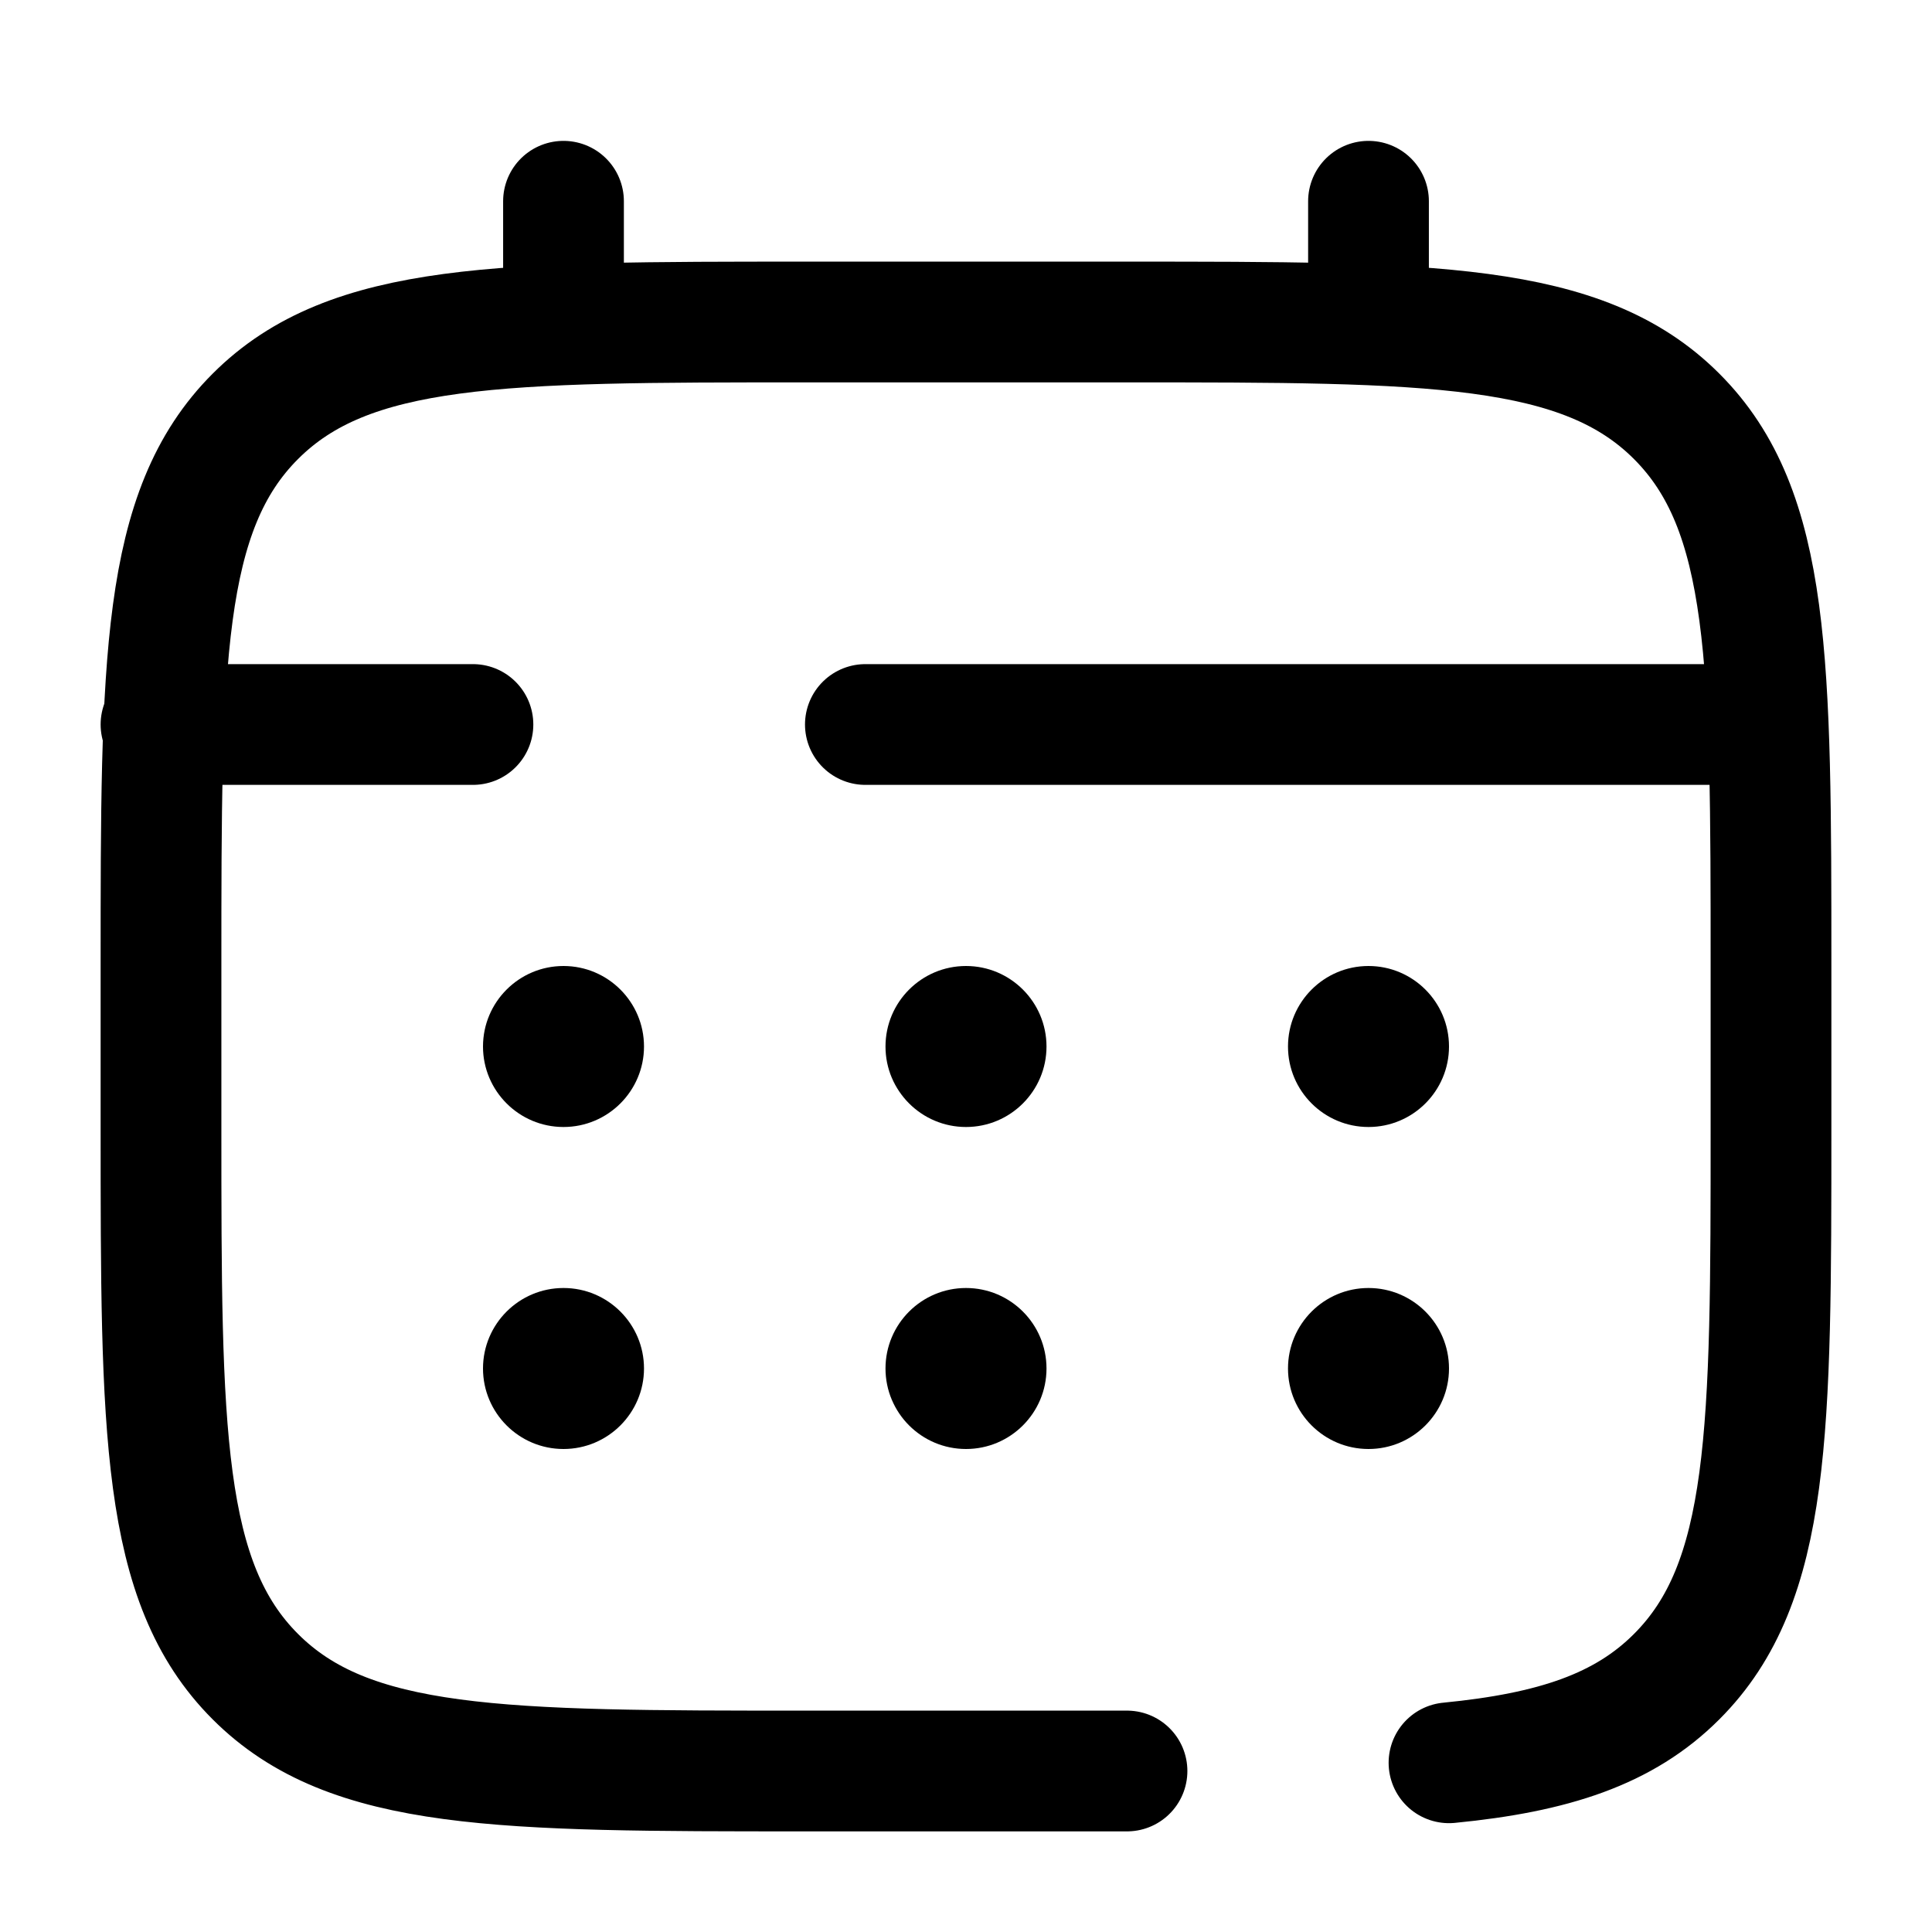
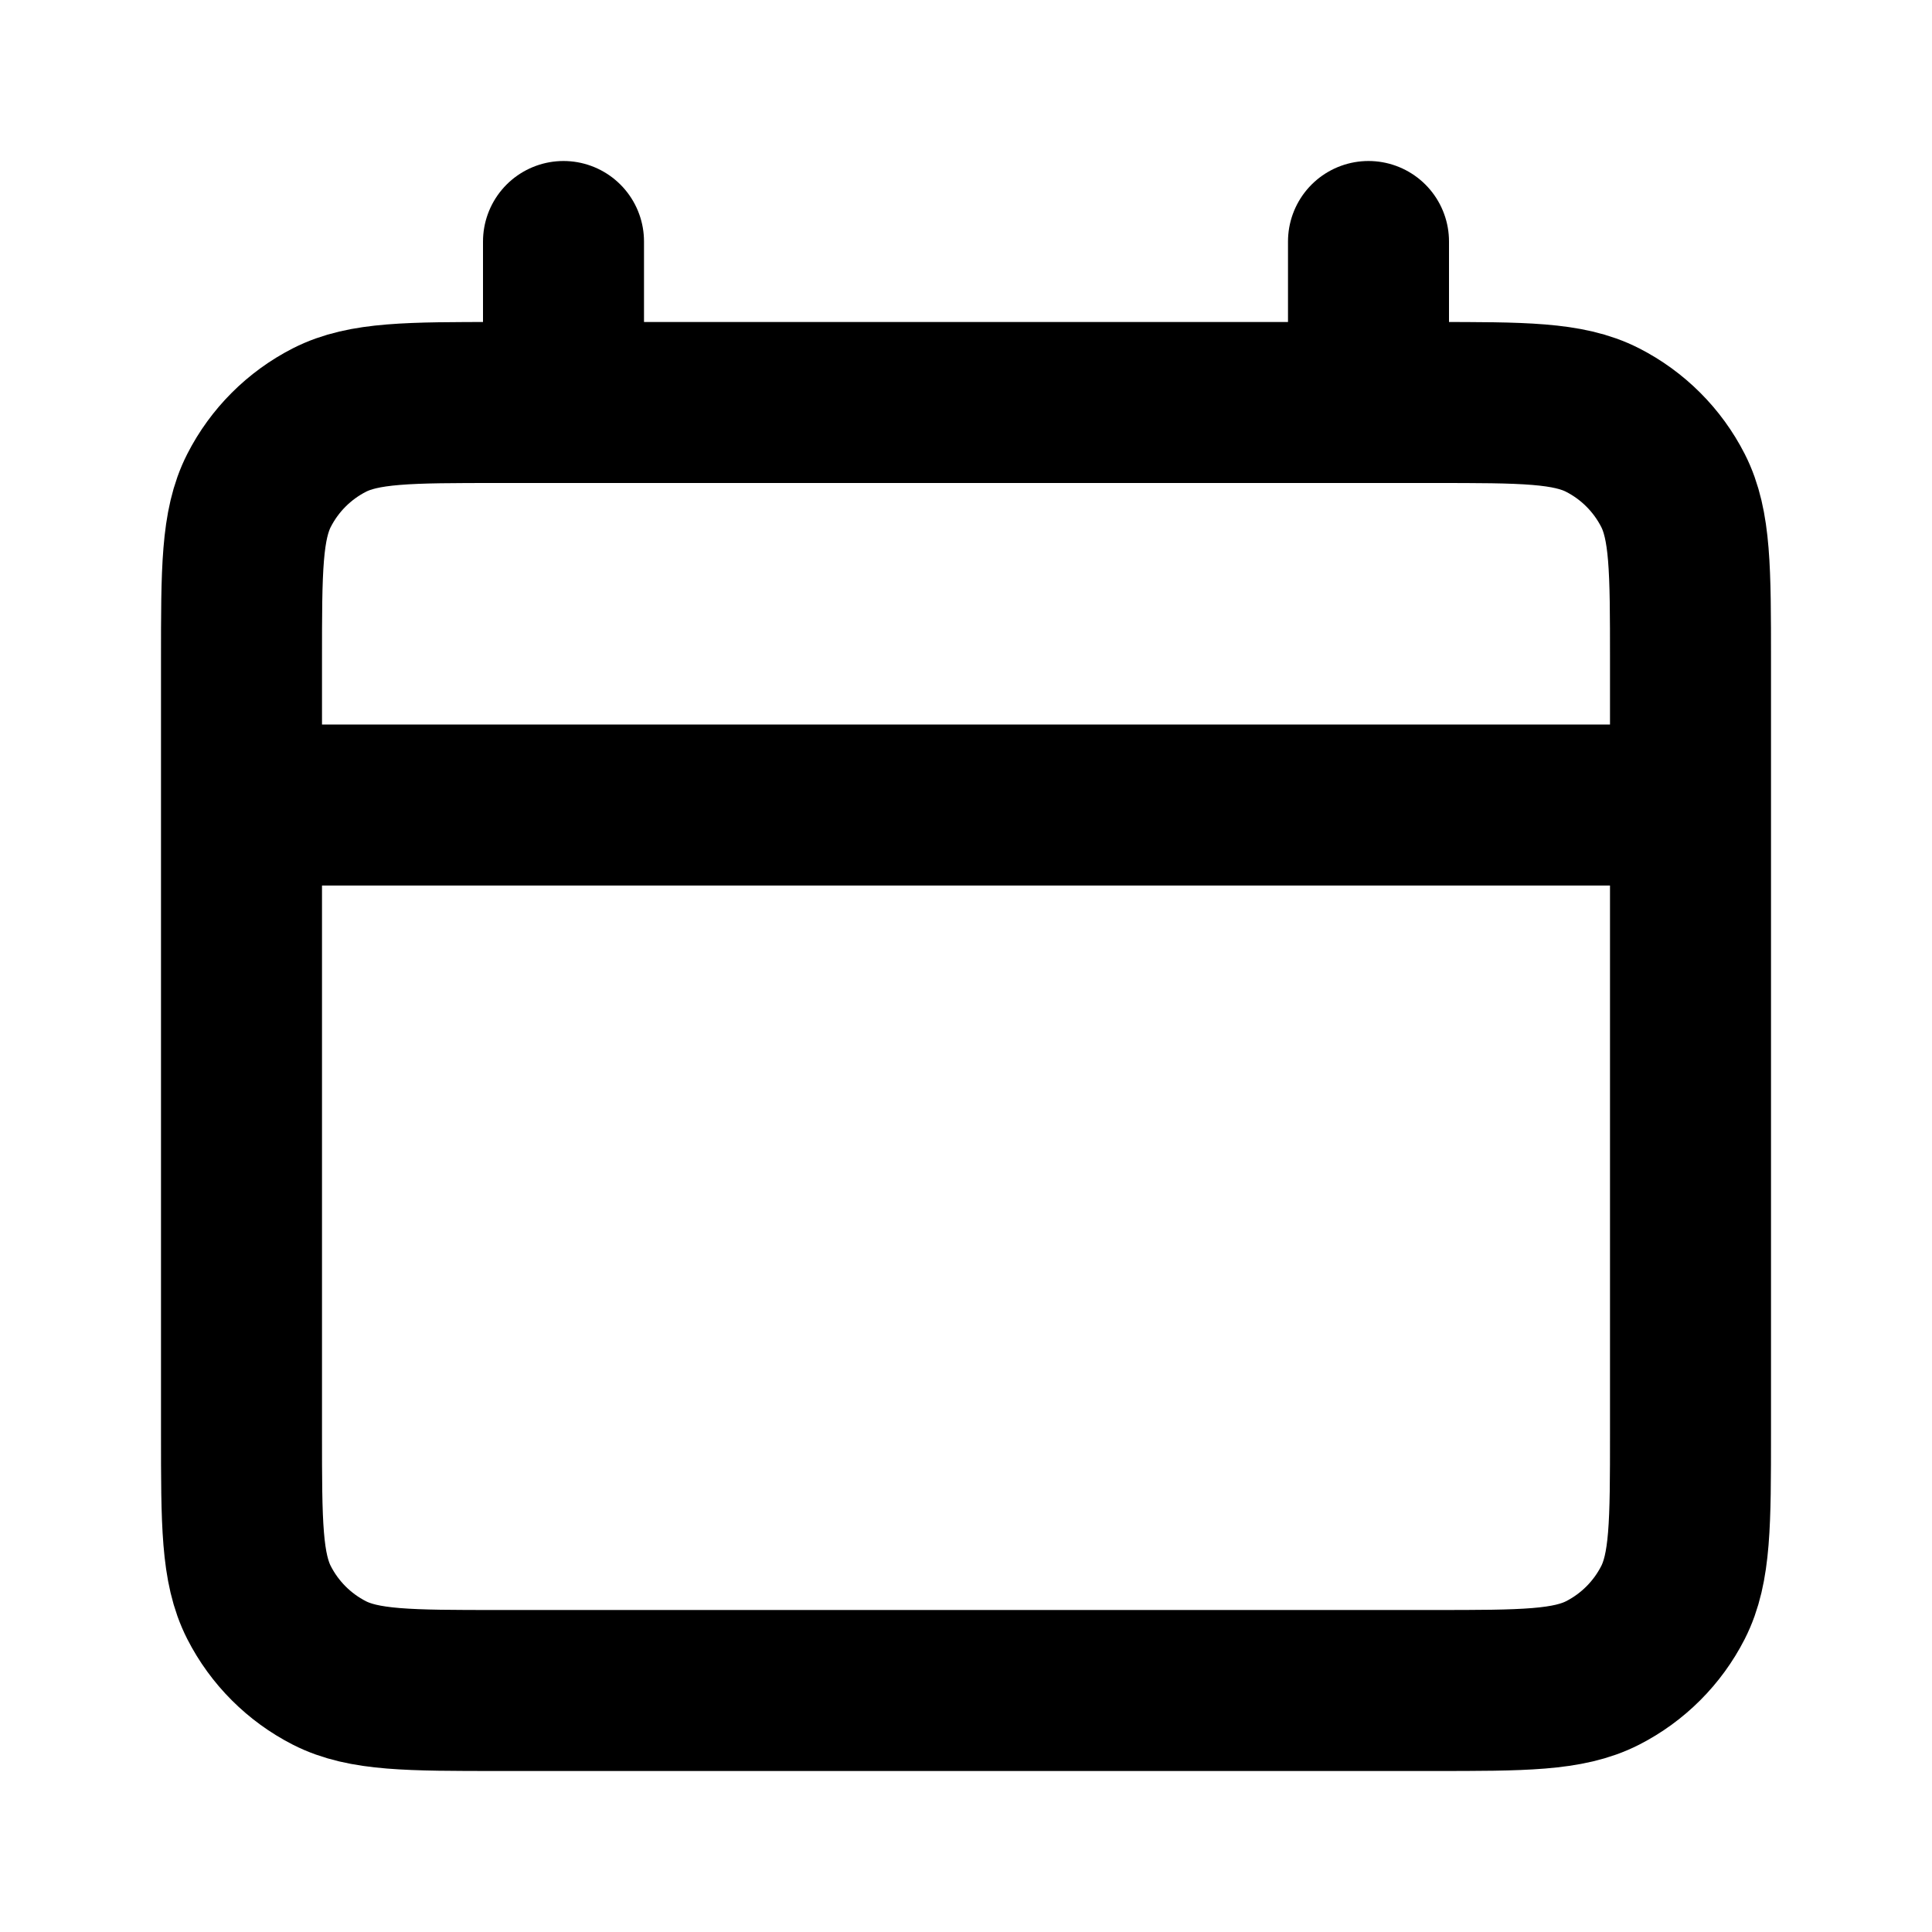
<svg xmlns="http://www.w3.org/2000/svg" width="800px" height="800px" viewBox="0 0 24 24" fill="none">
-   <path d="M14 22H10C6.229 22 4.343 22 3.172 20.828C2 19.657 2 17.771 2 14V12C2 8.229 2 6.343 3.172 5.172C4.343 4 6.229 4 10 4H14C17.771 4 19.657 4 20.828 5.172C22 6.343 22 8.229 22 12V14C22 17.771 22 19.657 20.828 20.828C20.175 21.482 19.3 21.771 18 21.898" stroke="#000000" stroke-width="1.5" stroke-linecap="round" />
-   <path d="M7 4V2.5" stroke="#000000" stroke-width="1.5" stroke-linecap="round" />
-   <path d="M17 4V2.5" stroke="#000000" stroke-width="1.5" stroke-linecap="round" />
-   <path d="M21.5 9H16.625H10.75M2 9H5.875" stroke="#000000" stroke-width="1.5" stroke-linecap="round" />
-   <path d="M18 17C18 17.552 17.552 18 17 18C16.448 18 16 17.552 16 17C16 16.448 16.448 16 17 16C17.552 16 18 16.448 18 17Z" fill="#000000" />
-   <path d="M18 13C18 13.552 17.552 14 17 14C16.448 14 16 13.552 16 13C16 12.448 16.448 12 17 12C17.552 12 18 12.448 18 13Z" fill="#000000" />
-   <path d="M13 17C13 17.552 12.552 18 12 18C11.448 18 11 17.552 11 17C11 16.448 11.448 16 12 16C12.552 16 13 16.448 13 17Z" fill="#000000" />
-   <path d="M13 13C13 13.552 12.552 14 12 14C11.448 14 11 13.552 11 13C11 12.448 11.448 12 12 12C12.552 12 13 12.448 13 13Z" fill="#000000" />
-   <path d="M8 17C8 17.552 7.552 18 7 18C6.448 18 6 17.552 6 17C6 16.448 6.448 16 7 16C7.552 16 8 16.448 8 17Z" fill="#000000" />
-   <path d="M8 13C8 13.552 7.552 14 7 14C6.448 14 6 13.552 6 13C6 12.448 6.448 12 7 12C7.552 12 8 12.448 8 13Z" fill="#000000" />
+   <path d="M3 10H21M7 3V5M17 3V5M6.2 21H17.8C18.92 21 19.48 21 19.908 20.782C20.284 20.59 20.59 20.284 20.782 19.908C21 19.48 21 18.92 21 17.8V8.2C21 7.08 21 6.52 20.782 6.092C20.59 5.716 20.284 5.41 19.908 5.218C19.48 5 18.92 5 17.8 5H6.2C5.08 5 4.52 5 4.092 5.218C3.716 5.41 3.41 5.716 3.218 6.092C3 6.52 3 7.08 3 8.2V17.8C3 18.92 3 19.48 3.218 19.908C3.41 20.284 3.716 20.59 4.092 20.782C4.52 21 5.08 21 6.2 21Z" stroke="#000000" stroke-width="2" stroke-linecap="round" stroke-linejoin="round" />
</svg>
